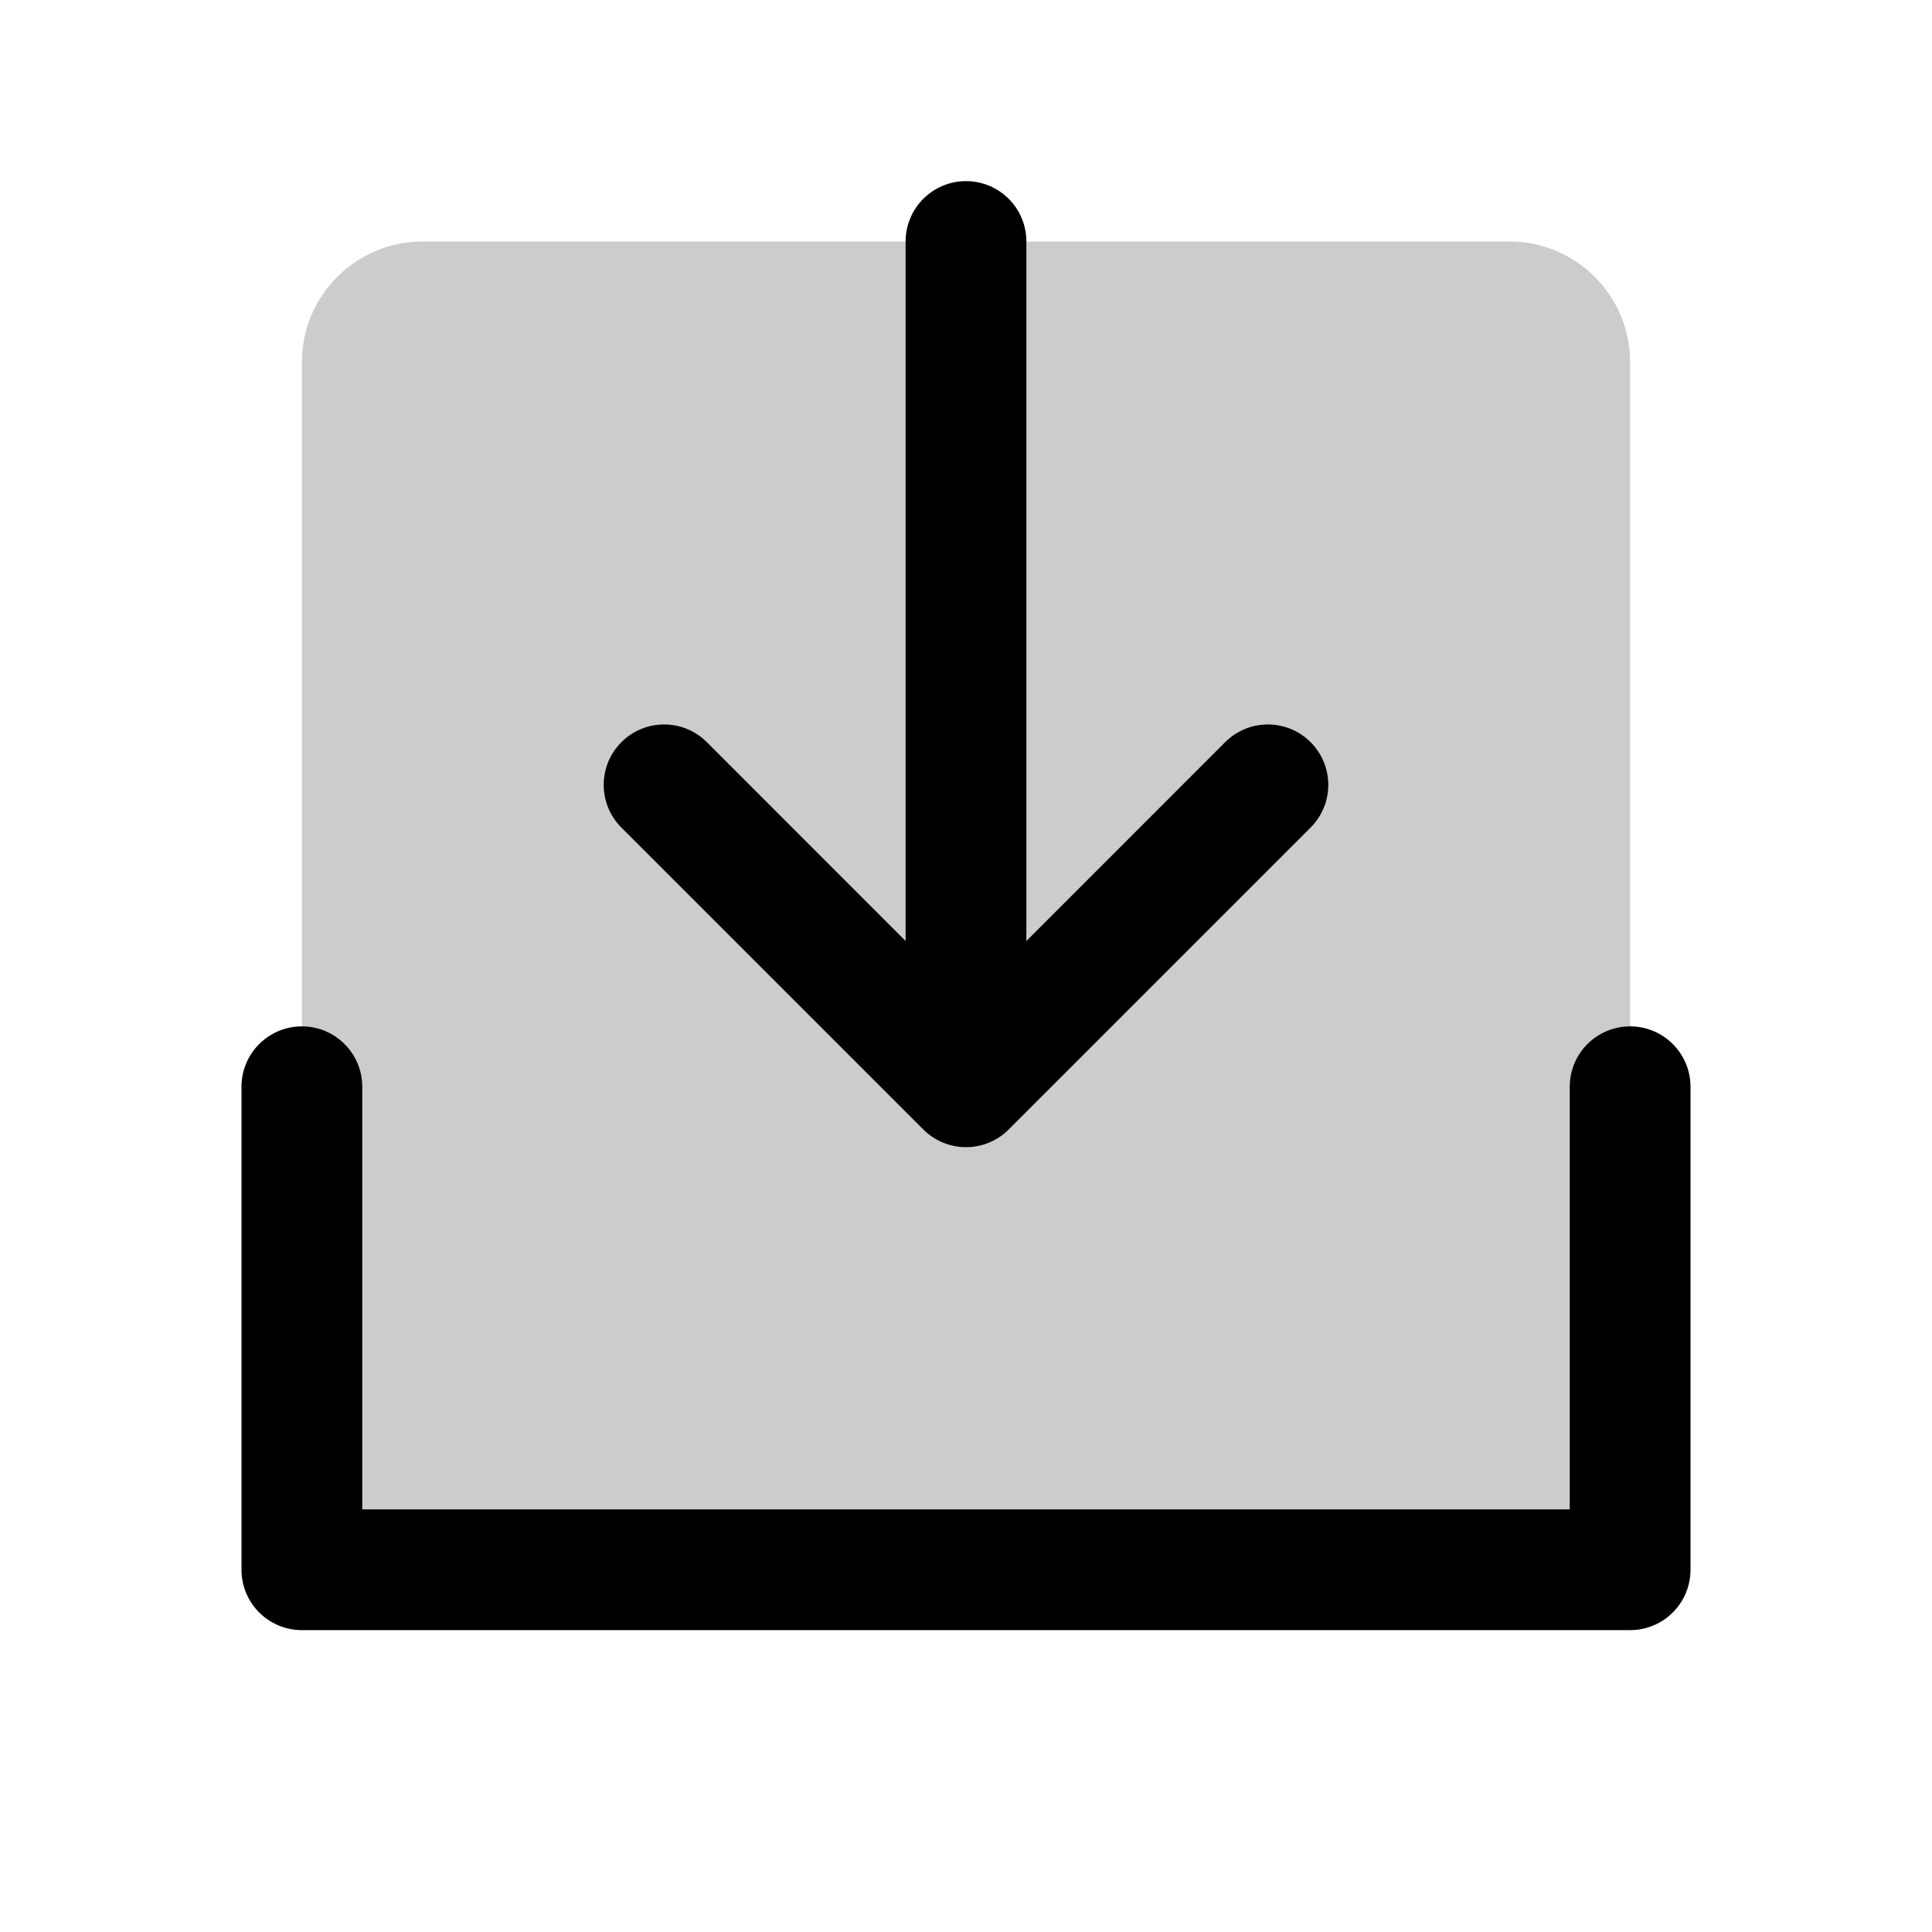
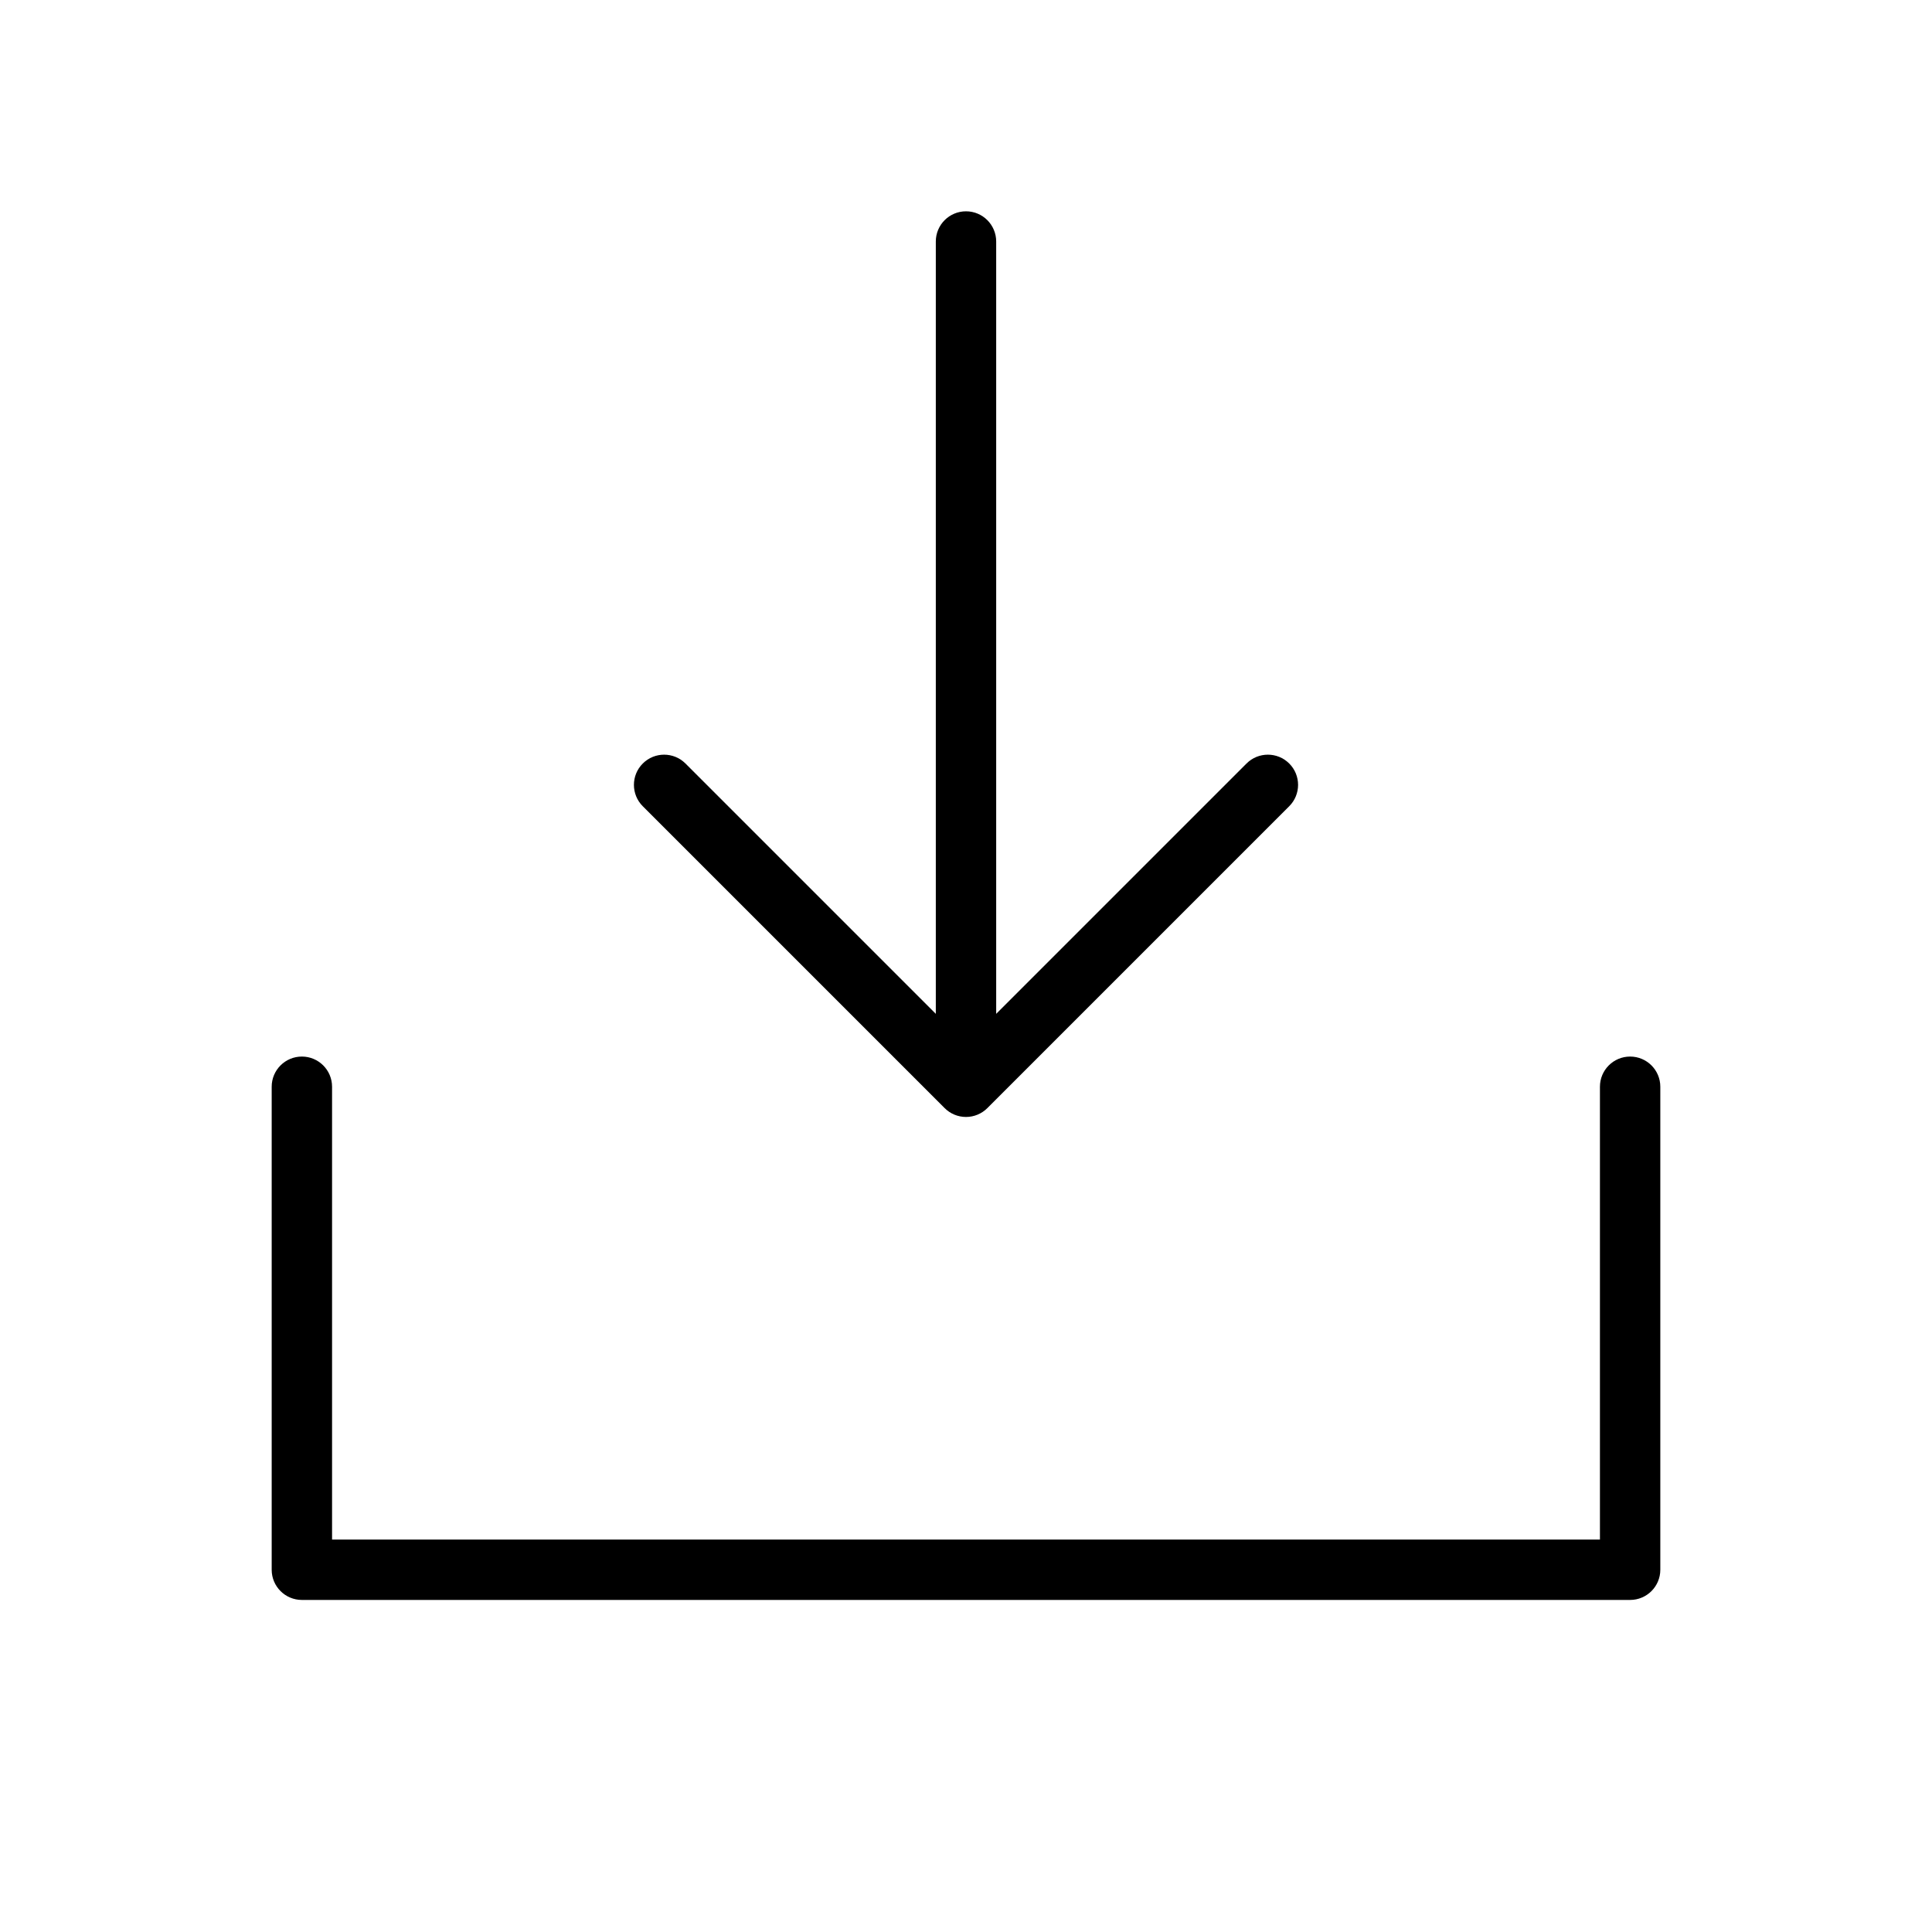
<svg xmlns="http://www.w3.org/2000/svg" viewBox="0 0 256 256" fill="currentColor">
-   <path d="M216,48V208H40V48A16,16,0,0,1,56,32H200A16,16,0,0,1,216,48Z" opacity="0.2" />
-   <path d="M224,144v64a8,8,0,0,1-8,8H40a8,8,0,0,1-8-8V144a8,8,0,0,1,16,0v56H208V144a8,8,0,0,1,16,0Zm-101.66,5.66a8,8,0,0,0,11.32,0l40-40a8,8,0,0,0-11.32-11.32L136,124.69V32a8,8,0,0,0-16,0v92.69L93.66,98.34a8,8,0,0,0-11.32,11.32Z" />
+   <path d="M220,144v64a4,4,0,0,1-4,4H40a4,4,0,0,1-4-4V144a4,4,0,0,1,8,0v60H212V144a4,4,0,0,1,8,0Zm-94.83,2.83a4,4,0,0,0,5.66,0l40-40a4,4,0,1,0-5.66-5.66L132,134.34V32a4,4,0,0,0-8,0V134.34L90.83,101.17a4,4,0,0,0-5.66,5.66Z" />
</svg>
